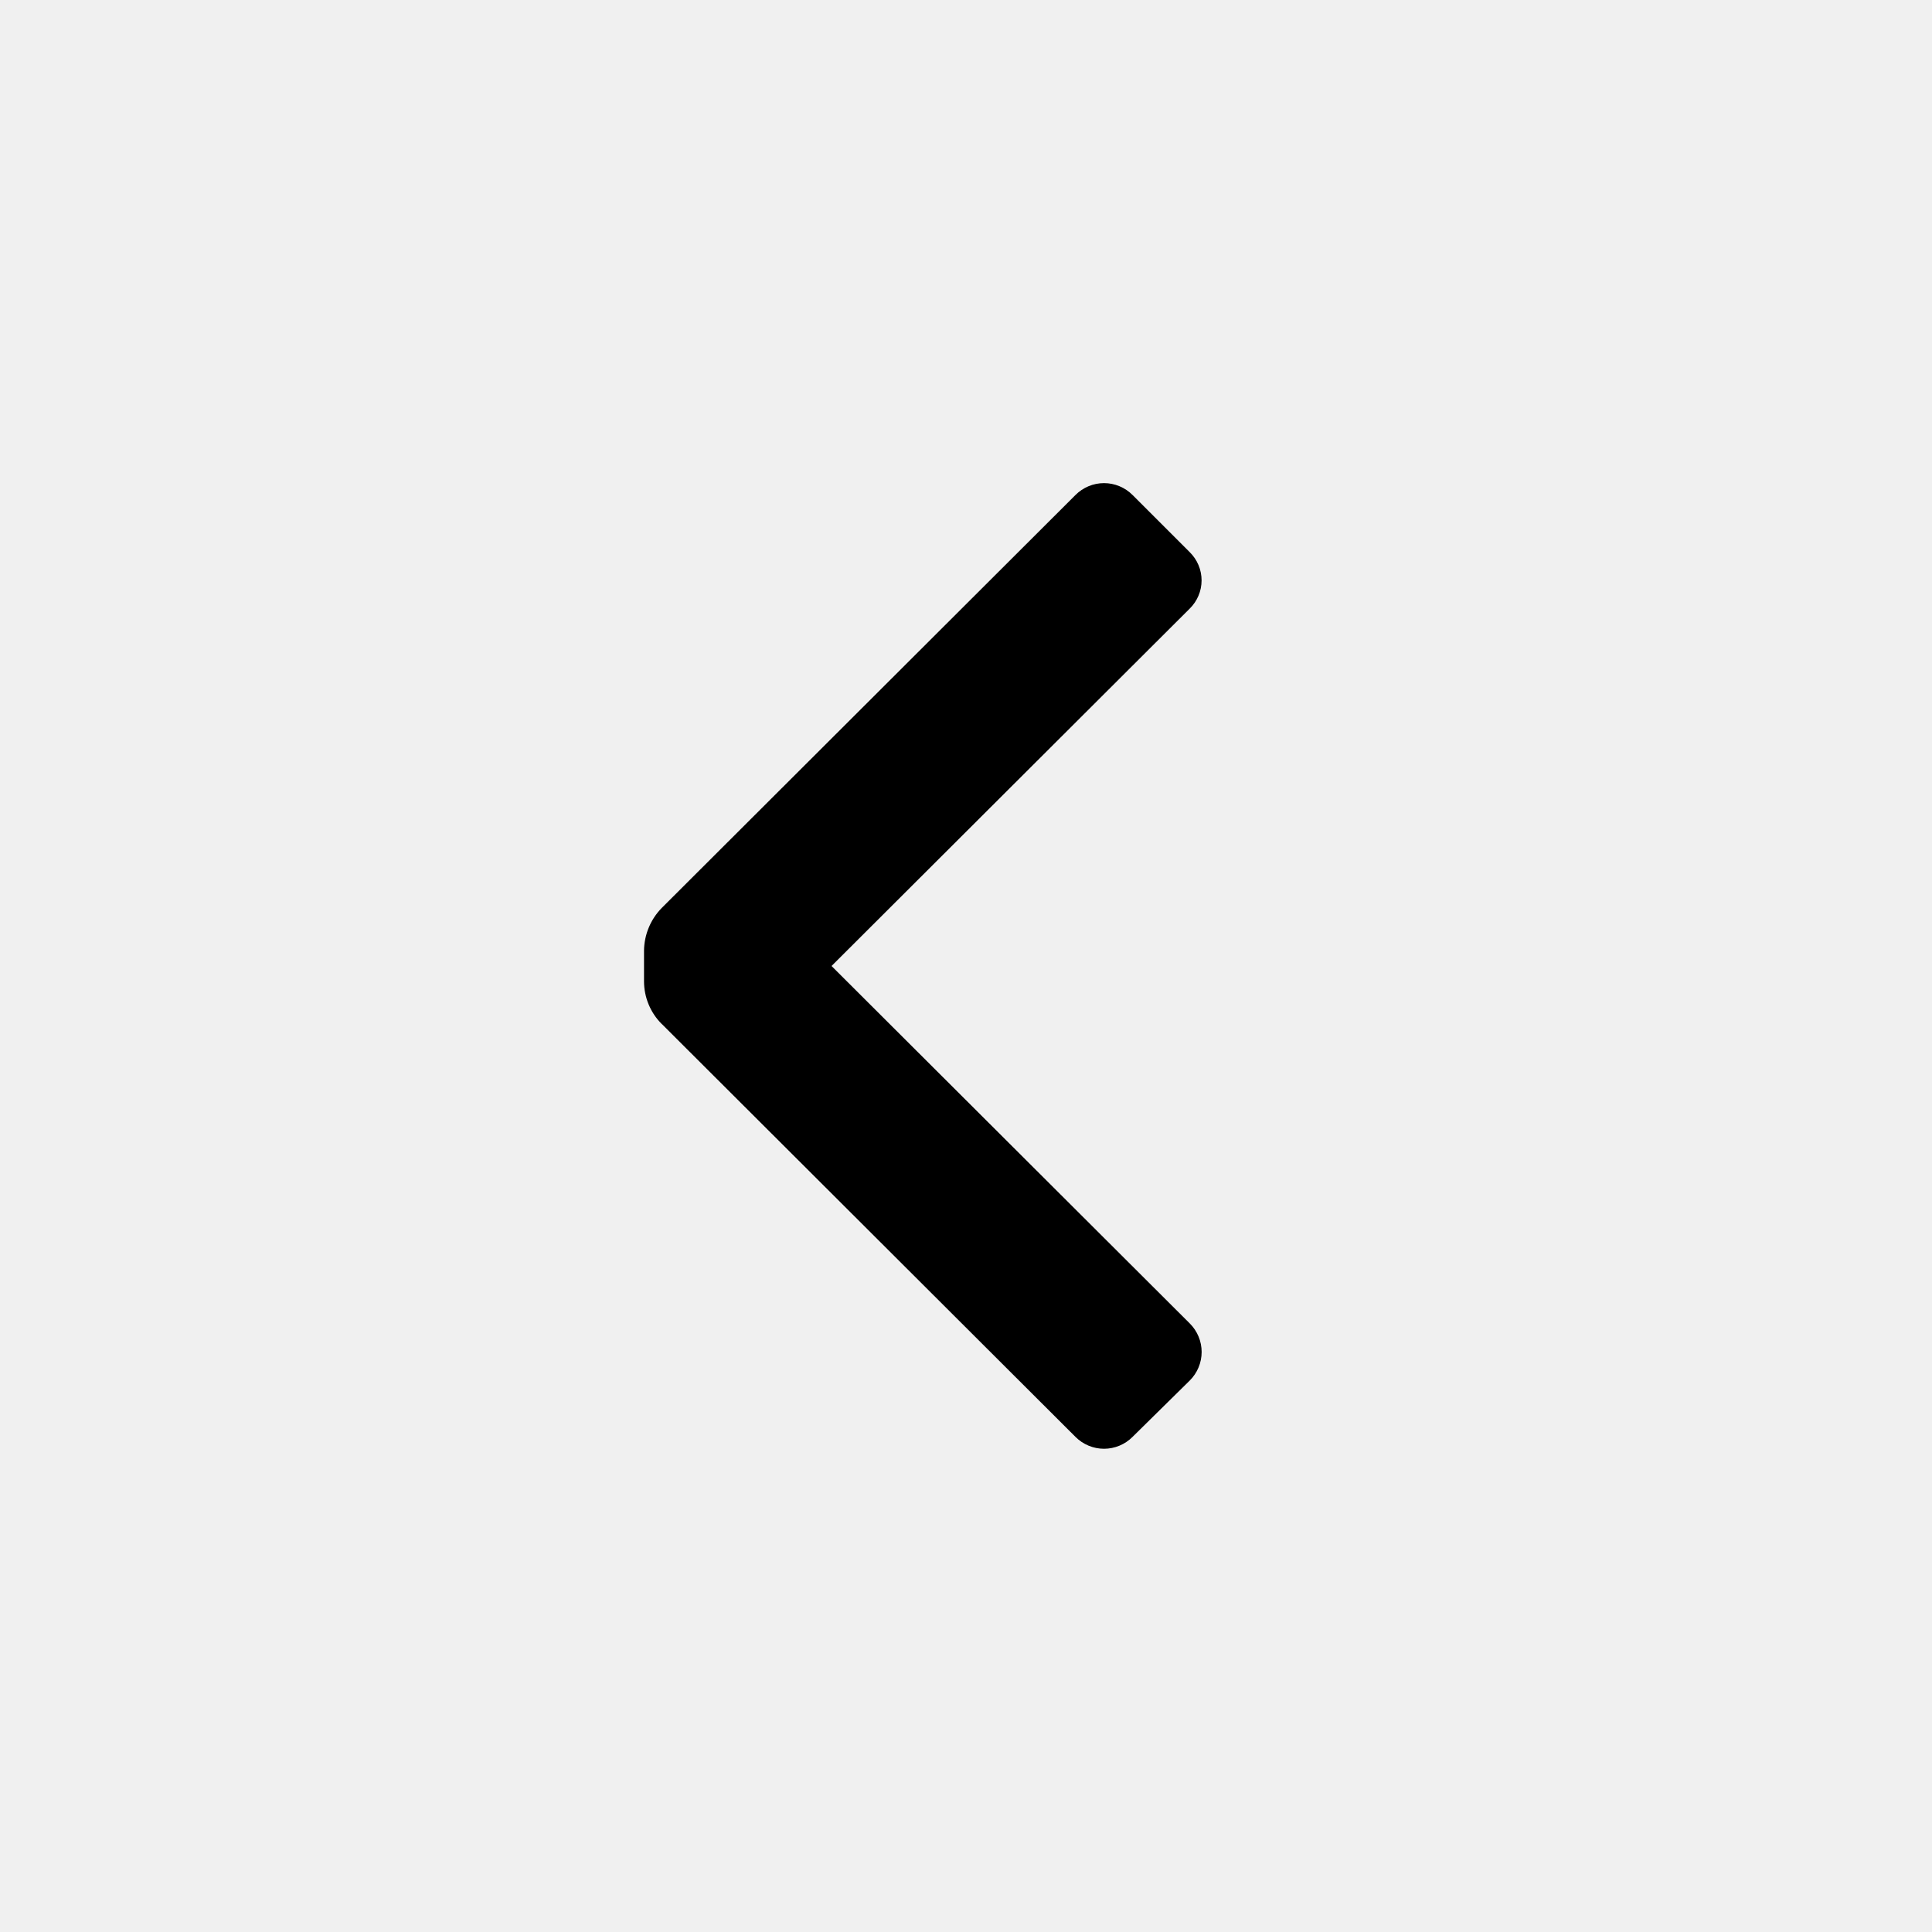
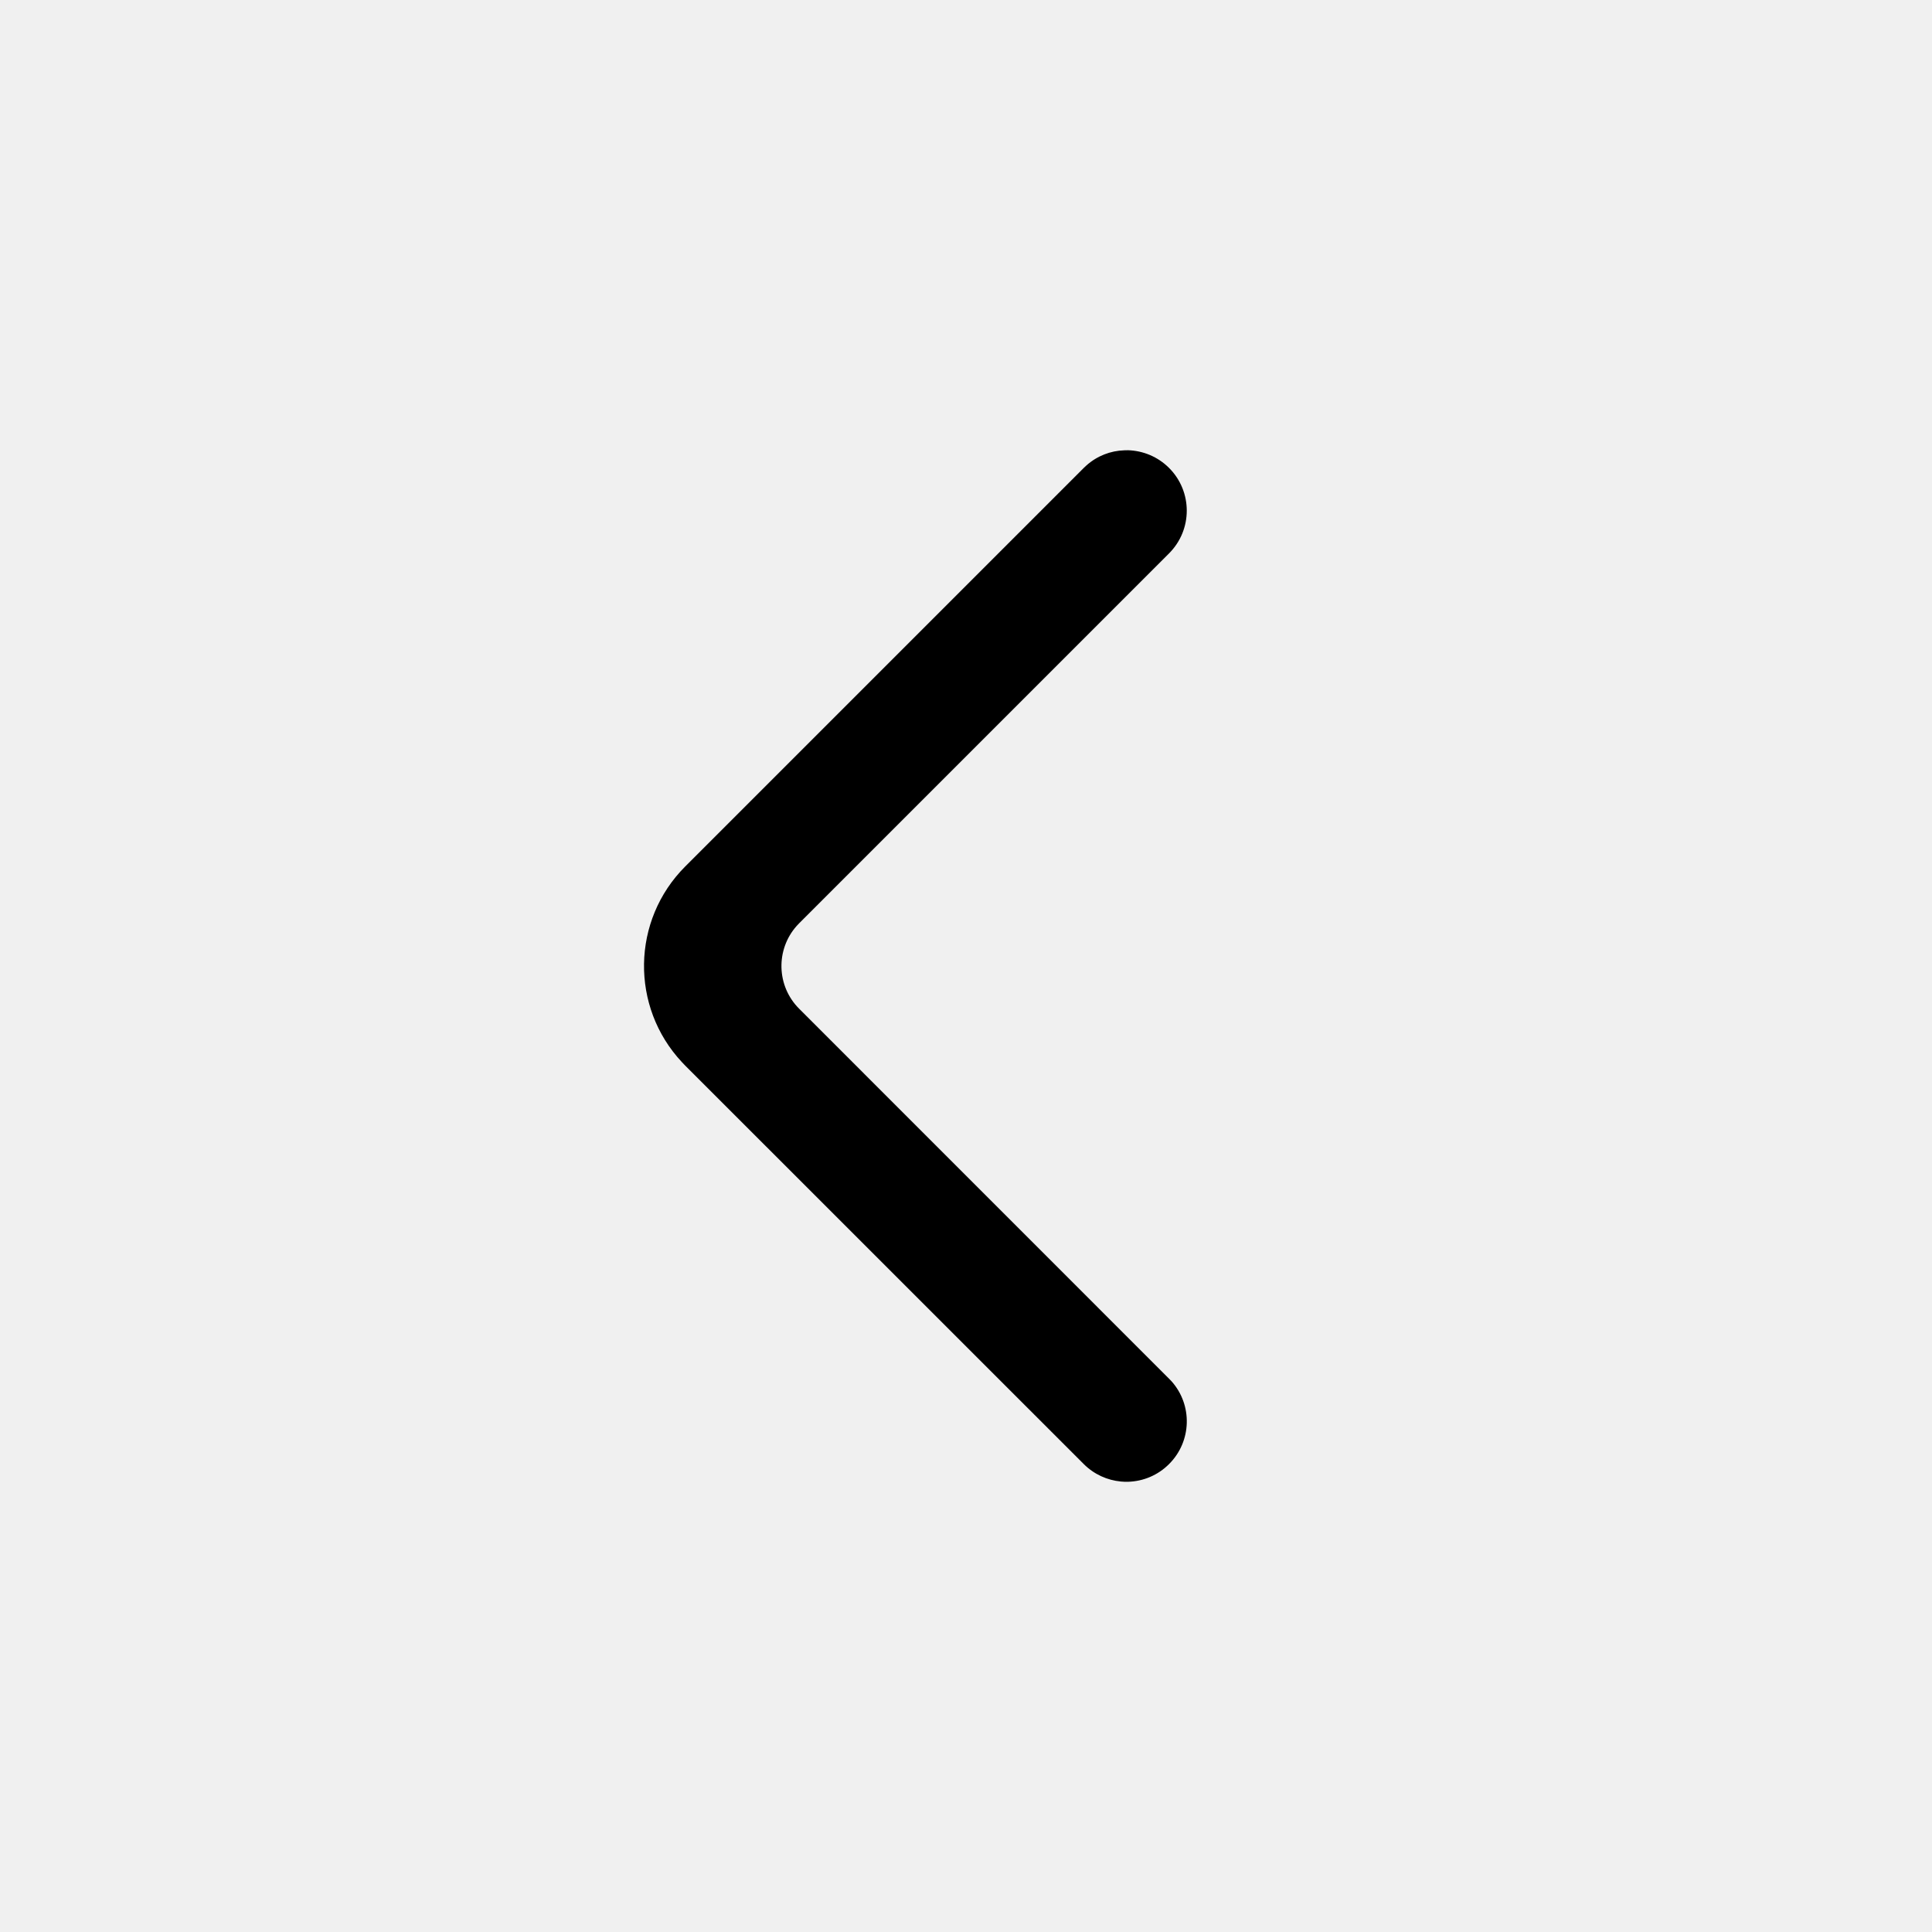
- <svg xmlns="http://www.w3.org/2000/svg" version="1.1" width="32" height="32" viewBox="0 0 32 32">
-   <path fill="currentColor" d="M10.96 16.96c-0.188-0.187-0.293-0.442-0.293-0.707v-0.507c0.003-0.265 0.108-0.518 0.293-0.707l6.853-6.84c0.125-0.126 0.296-0.197 0.473-0.197s0.348 0.071 0.473 0.197l0.947 0.947c0.125 0.123 0.196 0.291 0.196 0.467s-0.071 0.344-0.196 0.467l-5.933 5.92 5.933 5.92c0.126 0.125 0.197 0.296 0.197 0.473s-0.071 0.348-0.197 0.473l-0.947 0.933c-0.125 0.126-0.296 0.197-0.473 0.197s-0.348-0.071-0.473-0.197l-6.853-6.84z" />
+ <svg xmlns="http://www.w3.org/2000/svg" xmlns:xlink="http://www.w3.org/1999/xlink" width="24px" height="24px" viewBox="0 0 24 24" version="1.1">
+   <defs>
+     <path d="M9.248,5.783 L9.28,5.813 L14.23,10.763 C14.899,11.432 14.913,12.508 14.272,13.194 L14.23,13.238 L9.28,18.187 C9.151,18.316 8.987,18.388 8.819,18.404 L8.773,18.407 L8.727,18.407 C8.543,18.401 8.36,18.328 8.22,18.187 C7.937,17.905 7.927,17.453 8.189,17.159 L8.22,17.127 L12.816,12.53 C13.098,12.248 13.108,11.796 12.846,11.502 L12.816,11.47 L8.22,6.874 C7.927,6.581 7.927,6.106 8.22,5.813 C8.361,5.672 8.544,5.599 8.729,5.593 L8.776,5.594 C8.945,5.599 9.113,5.662 9.248,5.783 Z" id="path-1" />
+   </defs>
+   <g id="chevron-left" stroke="none" stroke-width="1" fill="none" fill-rule="evenodd">
+     <mask id="mask-2" fill="white">
+       <use xlink:href="#path-1" />
+     </mask>
+     <use id="path1" fill="#000000" fill-rule="nonzero" transform="translate(11.37132, 12.00004) scale(-1, 1) translate(-11.37132, -12.00004) " xlink:href="#path-1" />
+   </g>
</svg>
